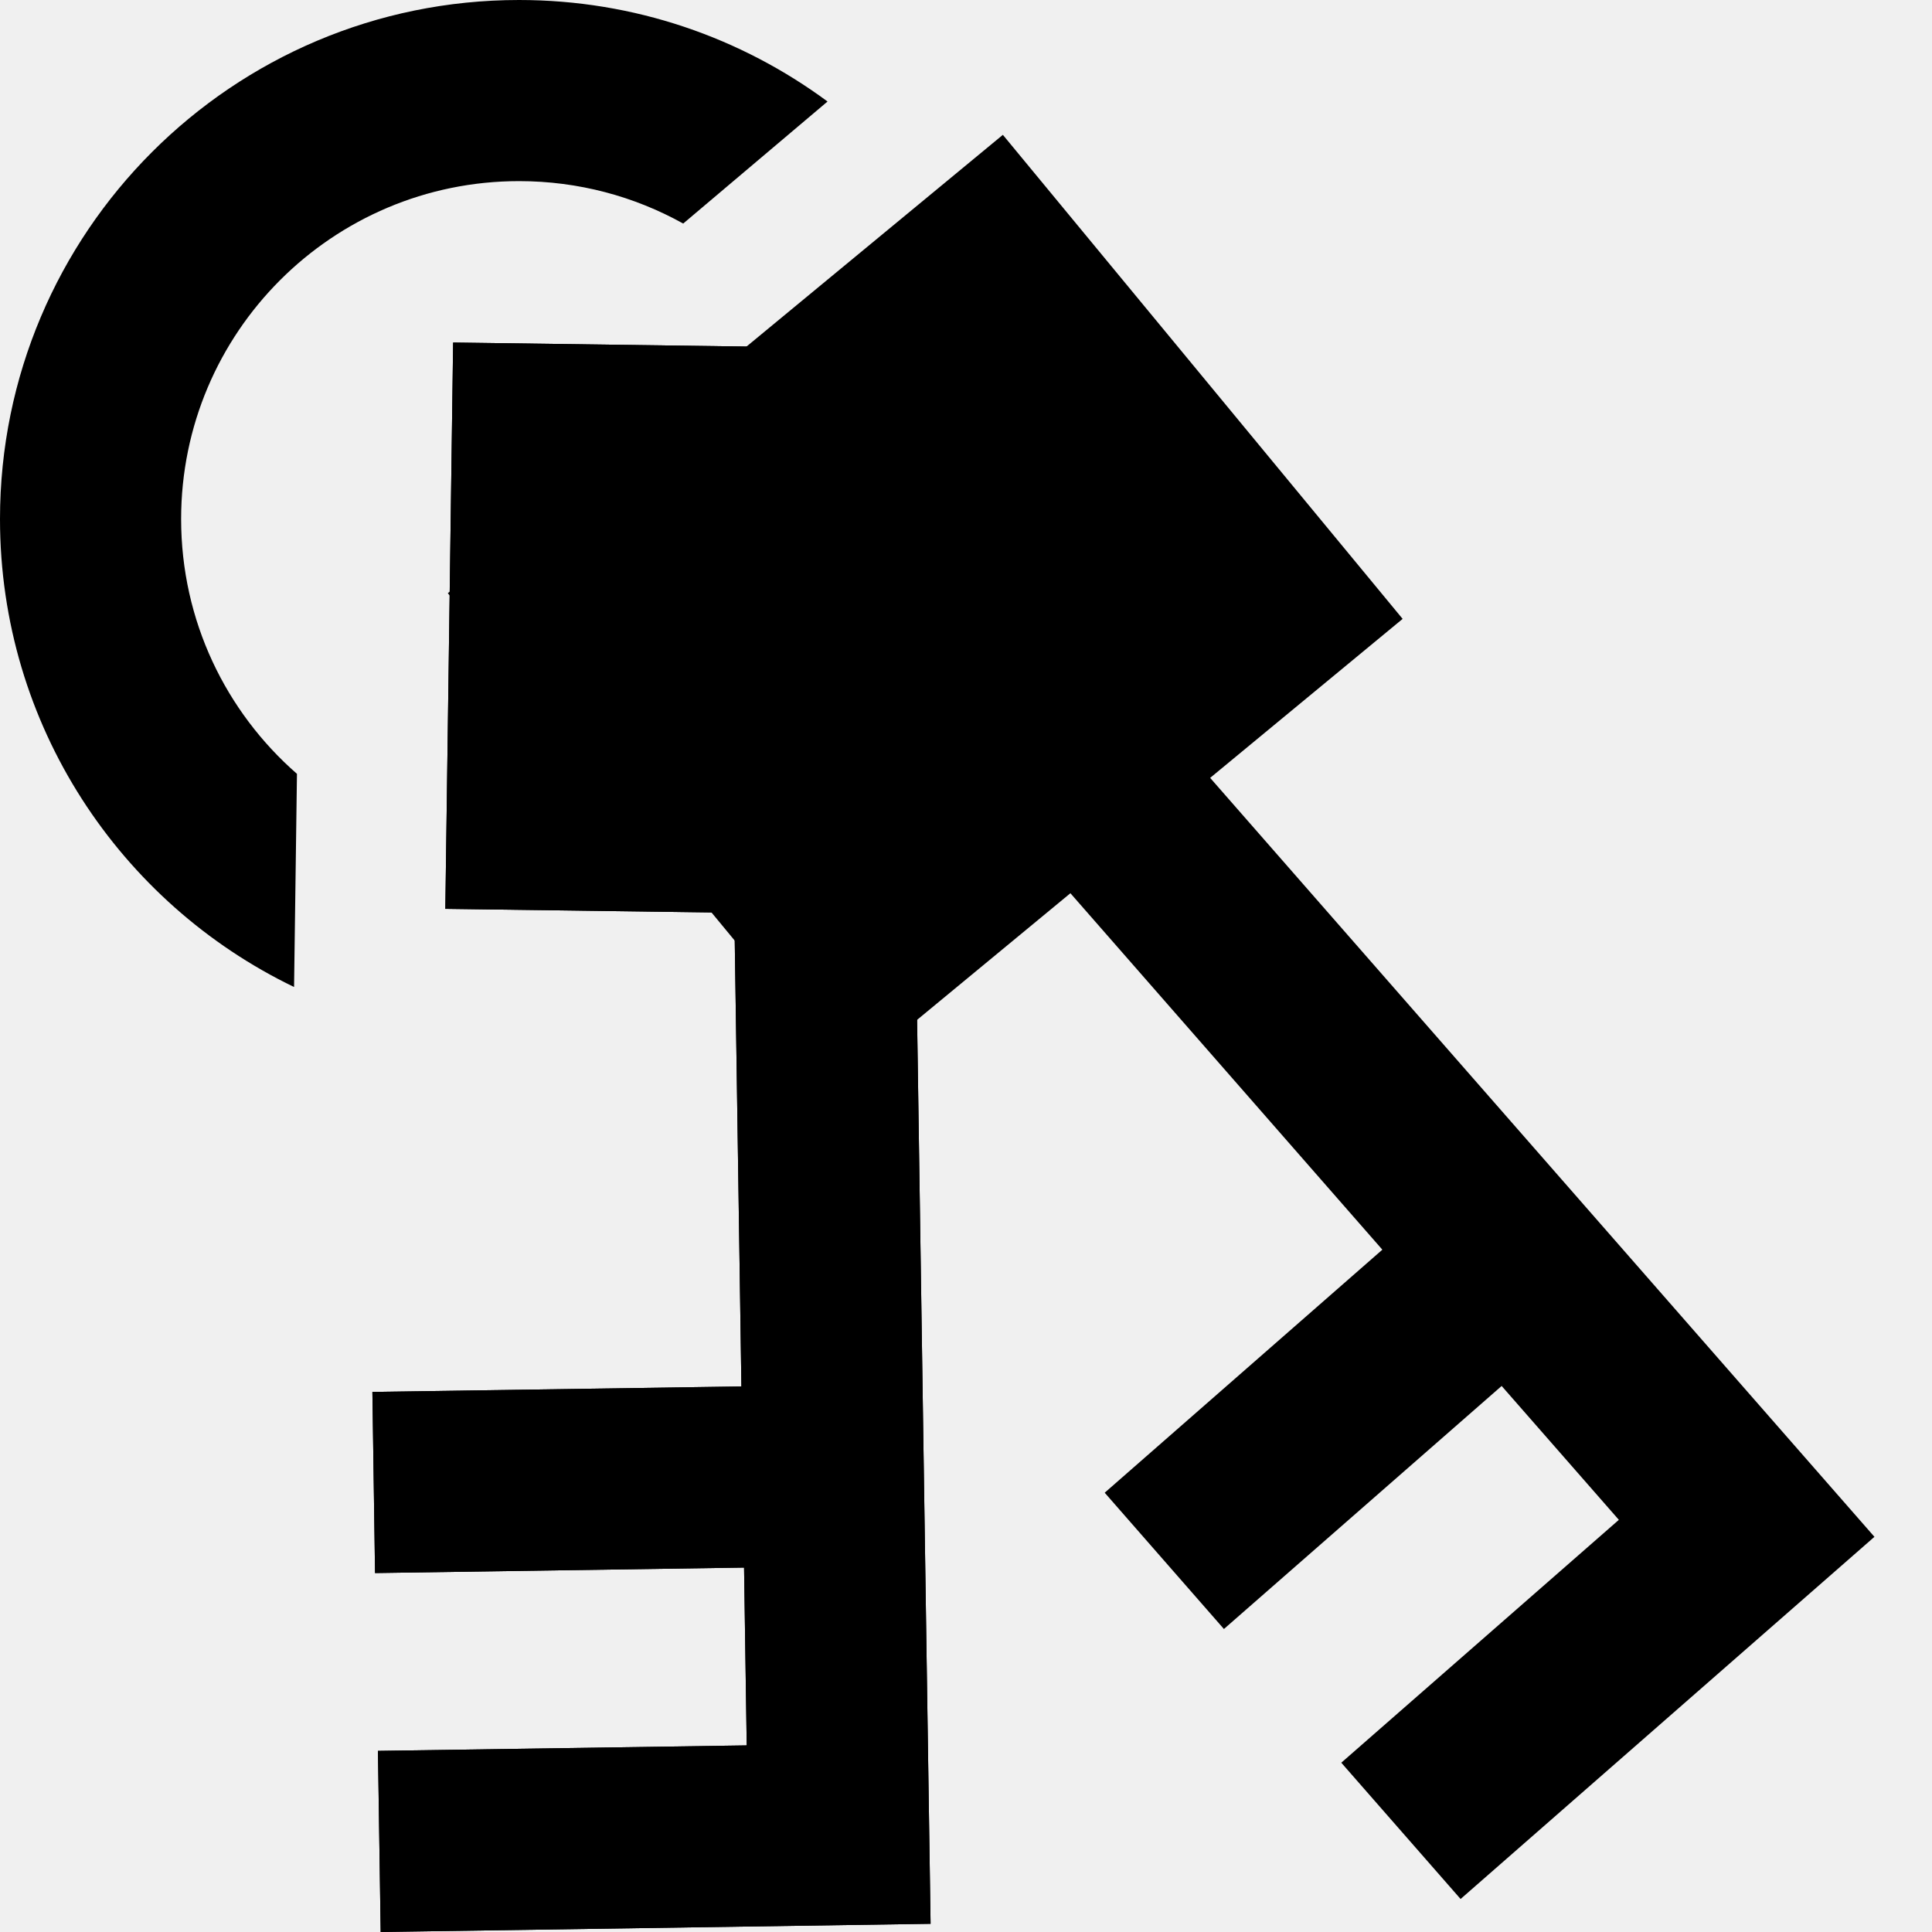
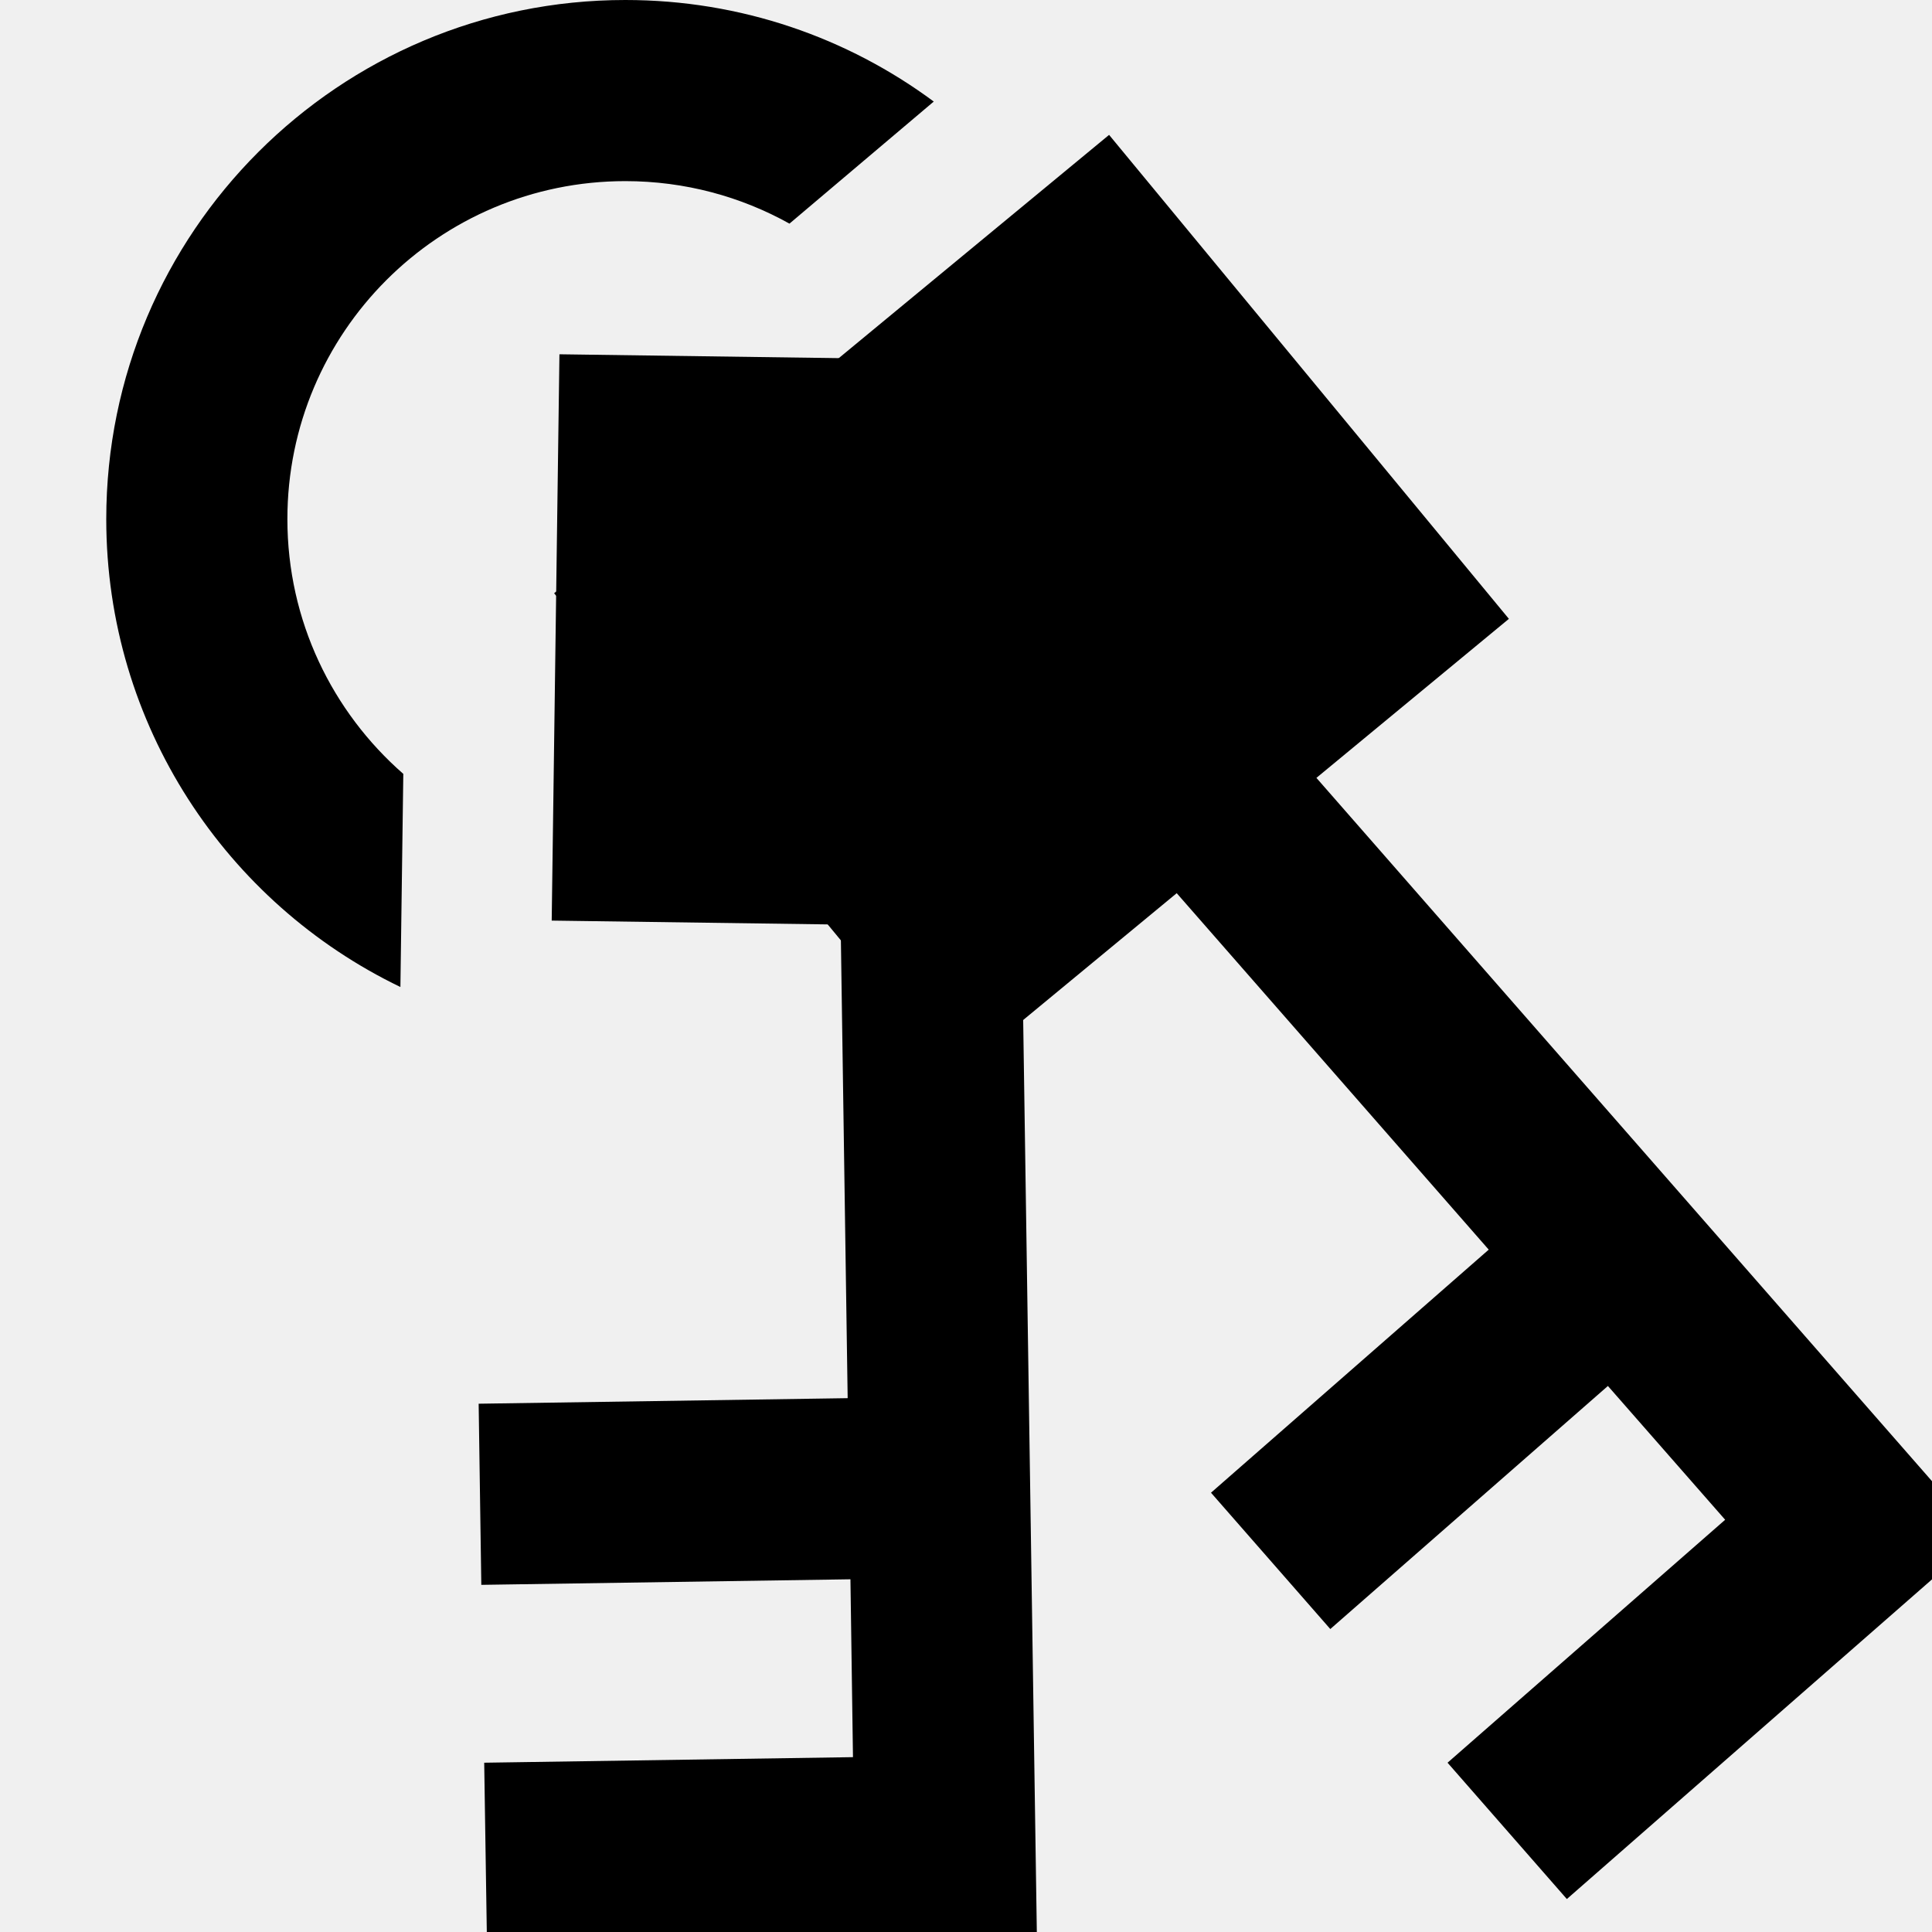
- <svg xmlns="http://www.w3.org/2000/svg" width="24" height="24" viewBox="0 0 24 24" fill="none">
-   <path fill-rule="evenodd" clip-rule="evenodd" d="M12.458 1.675L5.563 7.369L10.529 13.382L13.297 11.096L17.172 15.524L13.723 18.543L15.204 20.236L18.654 17.217L20.11 18.88L16.662 21.897L18.144 23.59L23.285 19.091L15.033 9.663L17.424 7.688L12.458 1.675Z" fill="black" />
-   <mask id="path-2-inside-1" fill="white">
-     <path fill-rule="evenodd" clip-rule="evenodd" d="M12.766 4.353L5.629 4.255L5.532 11.29L9.122 11.339L9.21 17.223L4.626 17.291L4.659 19.541L9.243 19.473L9.276 21.682L4.695 21.75L4.729 24L11.56 23.898L11.373 11.37L12.669 11.388L12.766 4.353Z" />
-   </mask>
-   <path fill-rule="evenodd" clip-rule="evenodd" d="M12.766 4.353L5.629 4.255L5.532 11.29L9.122 11.339L9.21 17.223L4.626 17.291L4.659 19.541L9.243 19.473L9.276 21.682L4.695 21.75L4.729 24L11.56 23.898L11.373 11.37L12.669 11.388L12.766 4.353Z" fill="black" />
-   <path d="M5.629 4.255L5.65 2.755L4.15 2.735L4.129 4.234L5.629 4.255ZM12.766 4.353L14.266 4.374L14.287 2.874L12.787 2.853L12.766 4.353ZM5.532 11.29L4.033 11.27L4.012 12.769L5.512 12.79L5.532 11.29ZM9.122 11.339L10.622 11.317L10.6 9.86L9.143 9.84L9.122 11.339ZM9.21 17.223L9.232 18.723L10.732 18.7L10.71 17.2L9.21 17.223ZM4.626 17.291L4.603 15.791L3.104 15.814L3.126 17.314L4.626 17.291ZM4.659 19.541L3.159 19.563L3.182 21.063L4.682 21.041L4.659 19.541ZM9.243 19.473L10.743 19.45L10.721 17.95L9.221 17.973L9.243 19.473ZM9.276 21.682L9.299 23.182L10.799 23.159L10.776 21.66L9.276 21.682ZM4.695 21.75L4.673 20.25L3.173 20.273L3.195 21.773L4.695 21.75ZM4.729 24L3.229 24.022L3.251 25.522L4.751 25.5L4.729 24ZM11.56 23.898L11.582 25.398L13.082 25.376L13.059 23.876L11.56 23.898ZM11.373 11.37L11.393 9.87L9.85 9.849L9.873 11.393L11.373 11.37ZM12.669 11.388L12.649 12.888L14.149 12.909L14.169 11.409L12.669 11.388ZM5.609 5.755L12.745 5.853L12.787 2.853L5.65 2.755L5.609 5.755ZM7.032 11.311L7.129 4.276L4.129 4.234L4.033 11.27L7.032 11.311ZM9.143 9.84L5.553 9.79L5.512 12.79L9.101 12.839L9.143 9.84ZM7.622 11.362L7.71 17.245L10.71 17.2L10.622 11.317L7.622 11.362ZM9.187 15.723L4.603 15.791L4.648 18.791L9.232 18.723L9.187 15.723ZM3.126 17.314L3.159 19.563L6.159 19.518L6.126 17.269L3.126 17.314ZM4.682 21.041L9.266 20.972L9.221 17.973L4.637 18.041L4.682 21.041ZM7.743 19.495L7.776 21.704L10.776 21.66L10.743 19.45L7.743 19.495ZM9.254 20.182L4.673 20.25L4.717 23.25L9.299 23.182L9.254 20.182ZM3.195 21.773L3.229 24.022L6.228 23.978L6.195 21.728L3.195 21.773ZM4.751 25.5L11.582 25.398L11.537 22.398L4.706 22.5L4.751 25.5ZM13.059 23.876L12.873 11.348L9.873 11.393L10.06 23.921L13.059 23.876ZM12.69 9.888L11.393 9.87L11.352 12.87L12.649 12.888L12.69 9.888ZM11.266 4.332L11.17 11.368L14.169 11.409L14.266 4.374L11.266 4.332Z" fill="black" mask="url(#path-2-inside-1)" />
-   <path fill-rule="evenodd" clip-rule="evenodd" d="M10.28 1.261C9.208 0.469 7.883 0 6.448 0C2.887 0 0 2.887 0 6.448C0 9.008 1.492 11.219 3.653 12.261L3.689 9.613C2.807 8.843 2.25 7.711 2.25 6.448C2.25 4.13 4.13 2.25 6.448 2.25C7.188 2.25 7.883 2.441 8.487 2.777L10.28 1.261Z" fill="black" />
+ <svg xmlns="http://www.w3.org/2000/svg" width="16" height="16" viewBox="0 0 16 16" fill="none">
+   <path fill-rule="evenodd" clip-rule="evenodd" d="M9.185 1.117L4.589 4.913L7.9 8.921L9.745 7.397L12.329 10.349L10.029 12.362L11.017 13.491L13.316 11.478L14.287 12.586L11.988 14.598L12.976 15.727L16.403 12.727L10.902 6.442L12.496 5.125L9.185 1.117Z" fill="currentColor" />
+   <path fill-rule="evenodd" clip-rule="evenodd" d="M9.391 3L4.633 2.934L4.569 7.624L6.962 7.657L7.02 11.579L3.964 11.625L3.986 13.125L7.043 13.079L7.064 14.552L4.01 14.598L4.033 16.098L8.587 16.03L8.462 7.678L9.327 7.69L9.391 3Z" fill="currentColor" />
+   <path fill-rule="evenodd" clip-rule="evenodd" d="M7.733 0.841C7.019 0.312 6.136 0 5.179 0C2.805 0 0.88 1.925 0.88 4.299C0.88 6.005 1.875 7.48 3.316 8.174L3.34 6.409C2.752 5.895 2.38 5.141 2.38 4.299C2.38 2.753 3.633 1.5 5.179 1.5C5.672 1.5 6.136 1.628 6.538 1.852L7.733 0.841Z" fill="currentColor" />
</svg>
